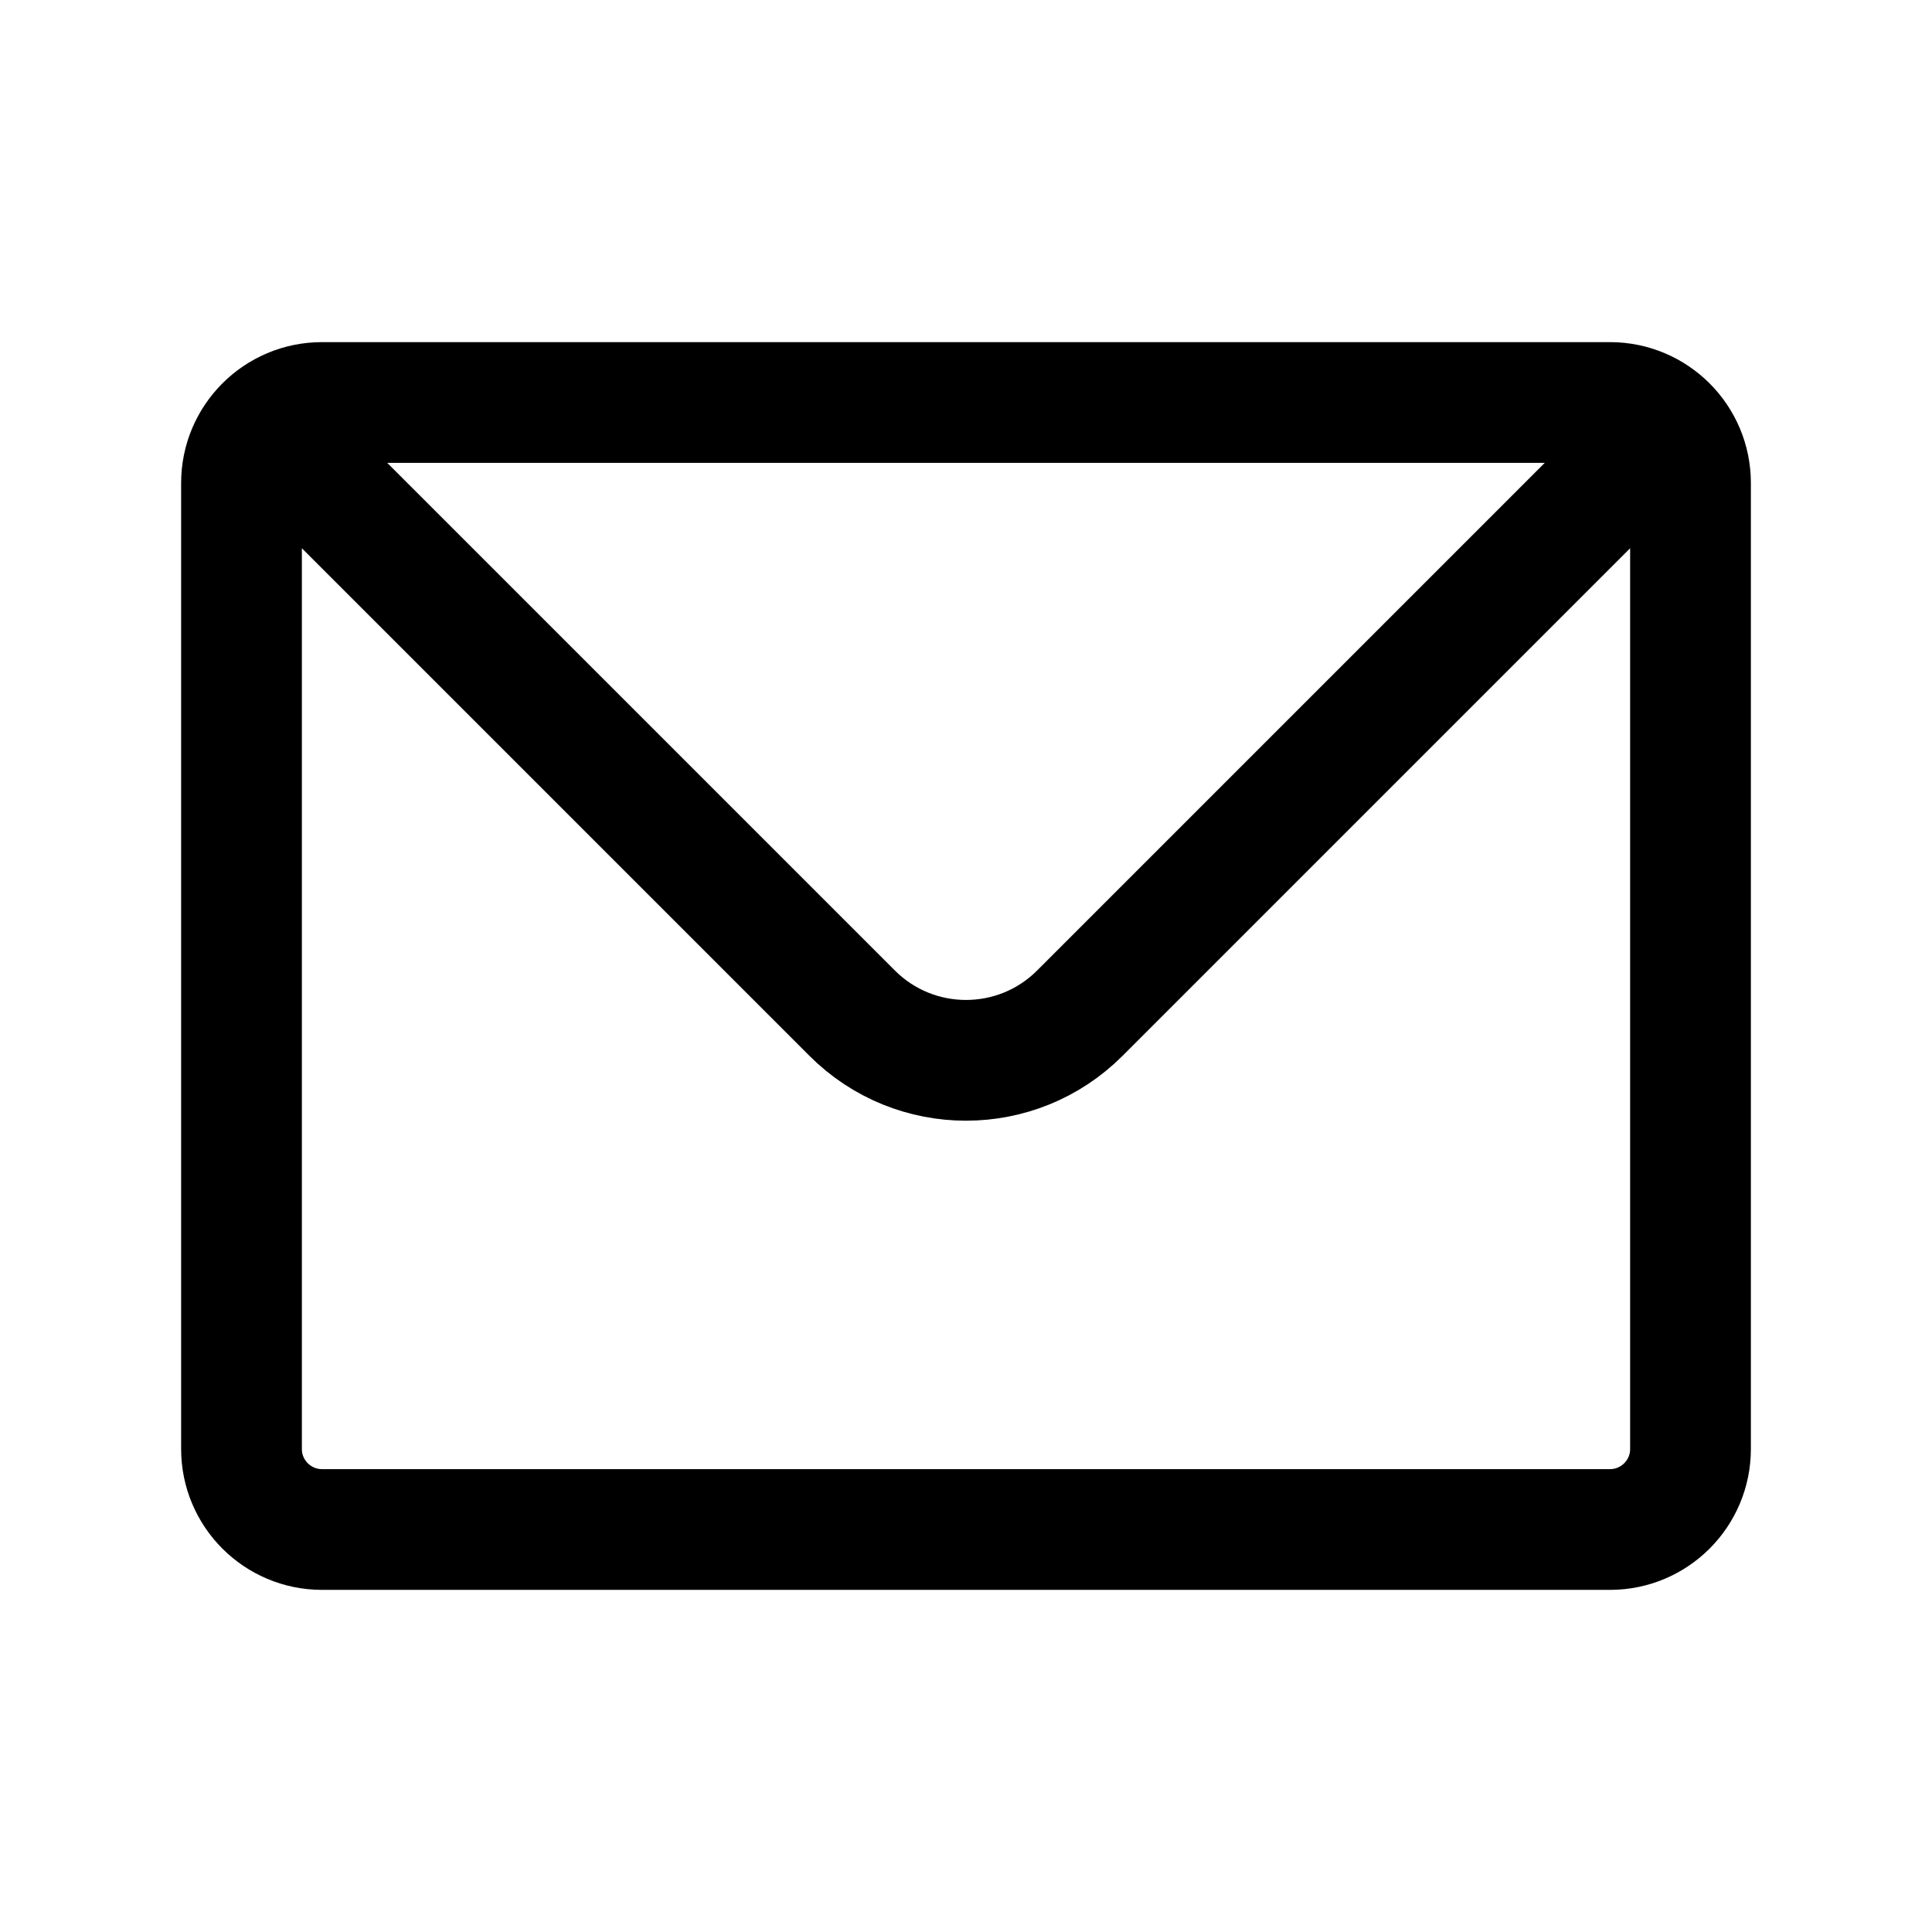
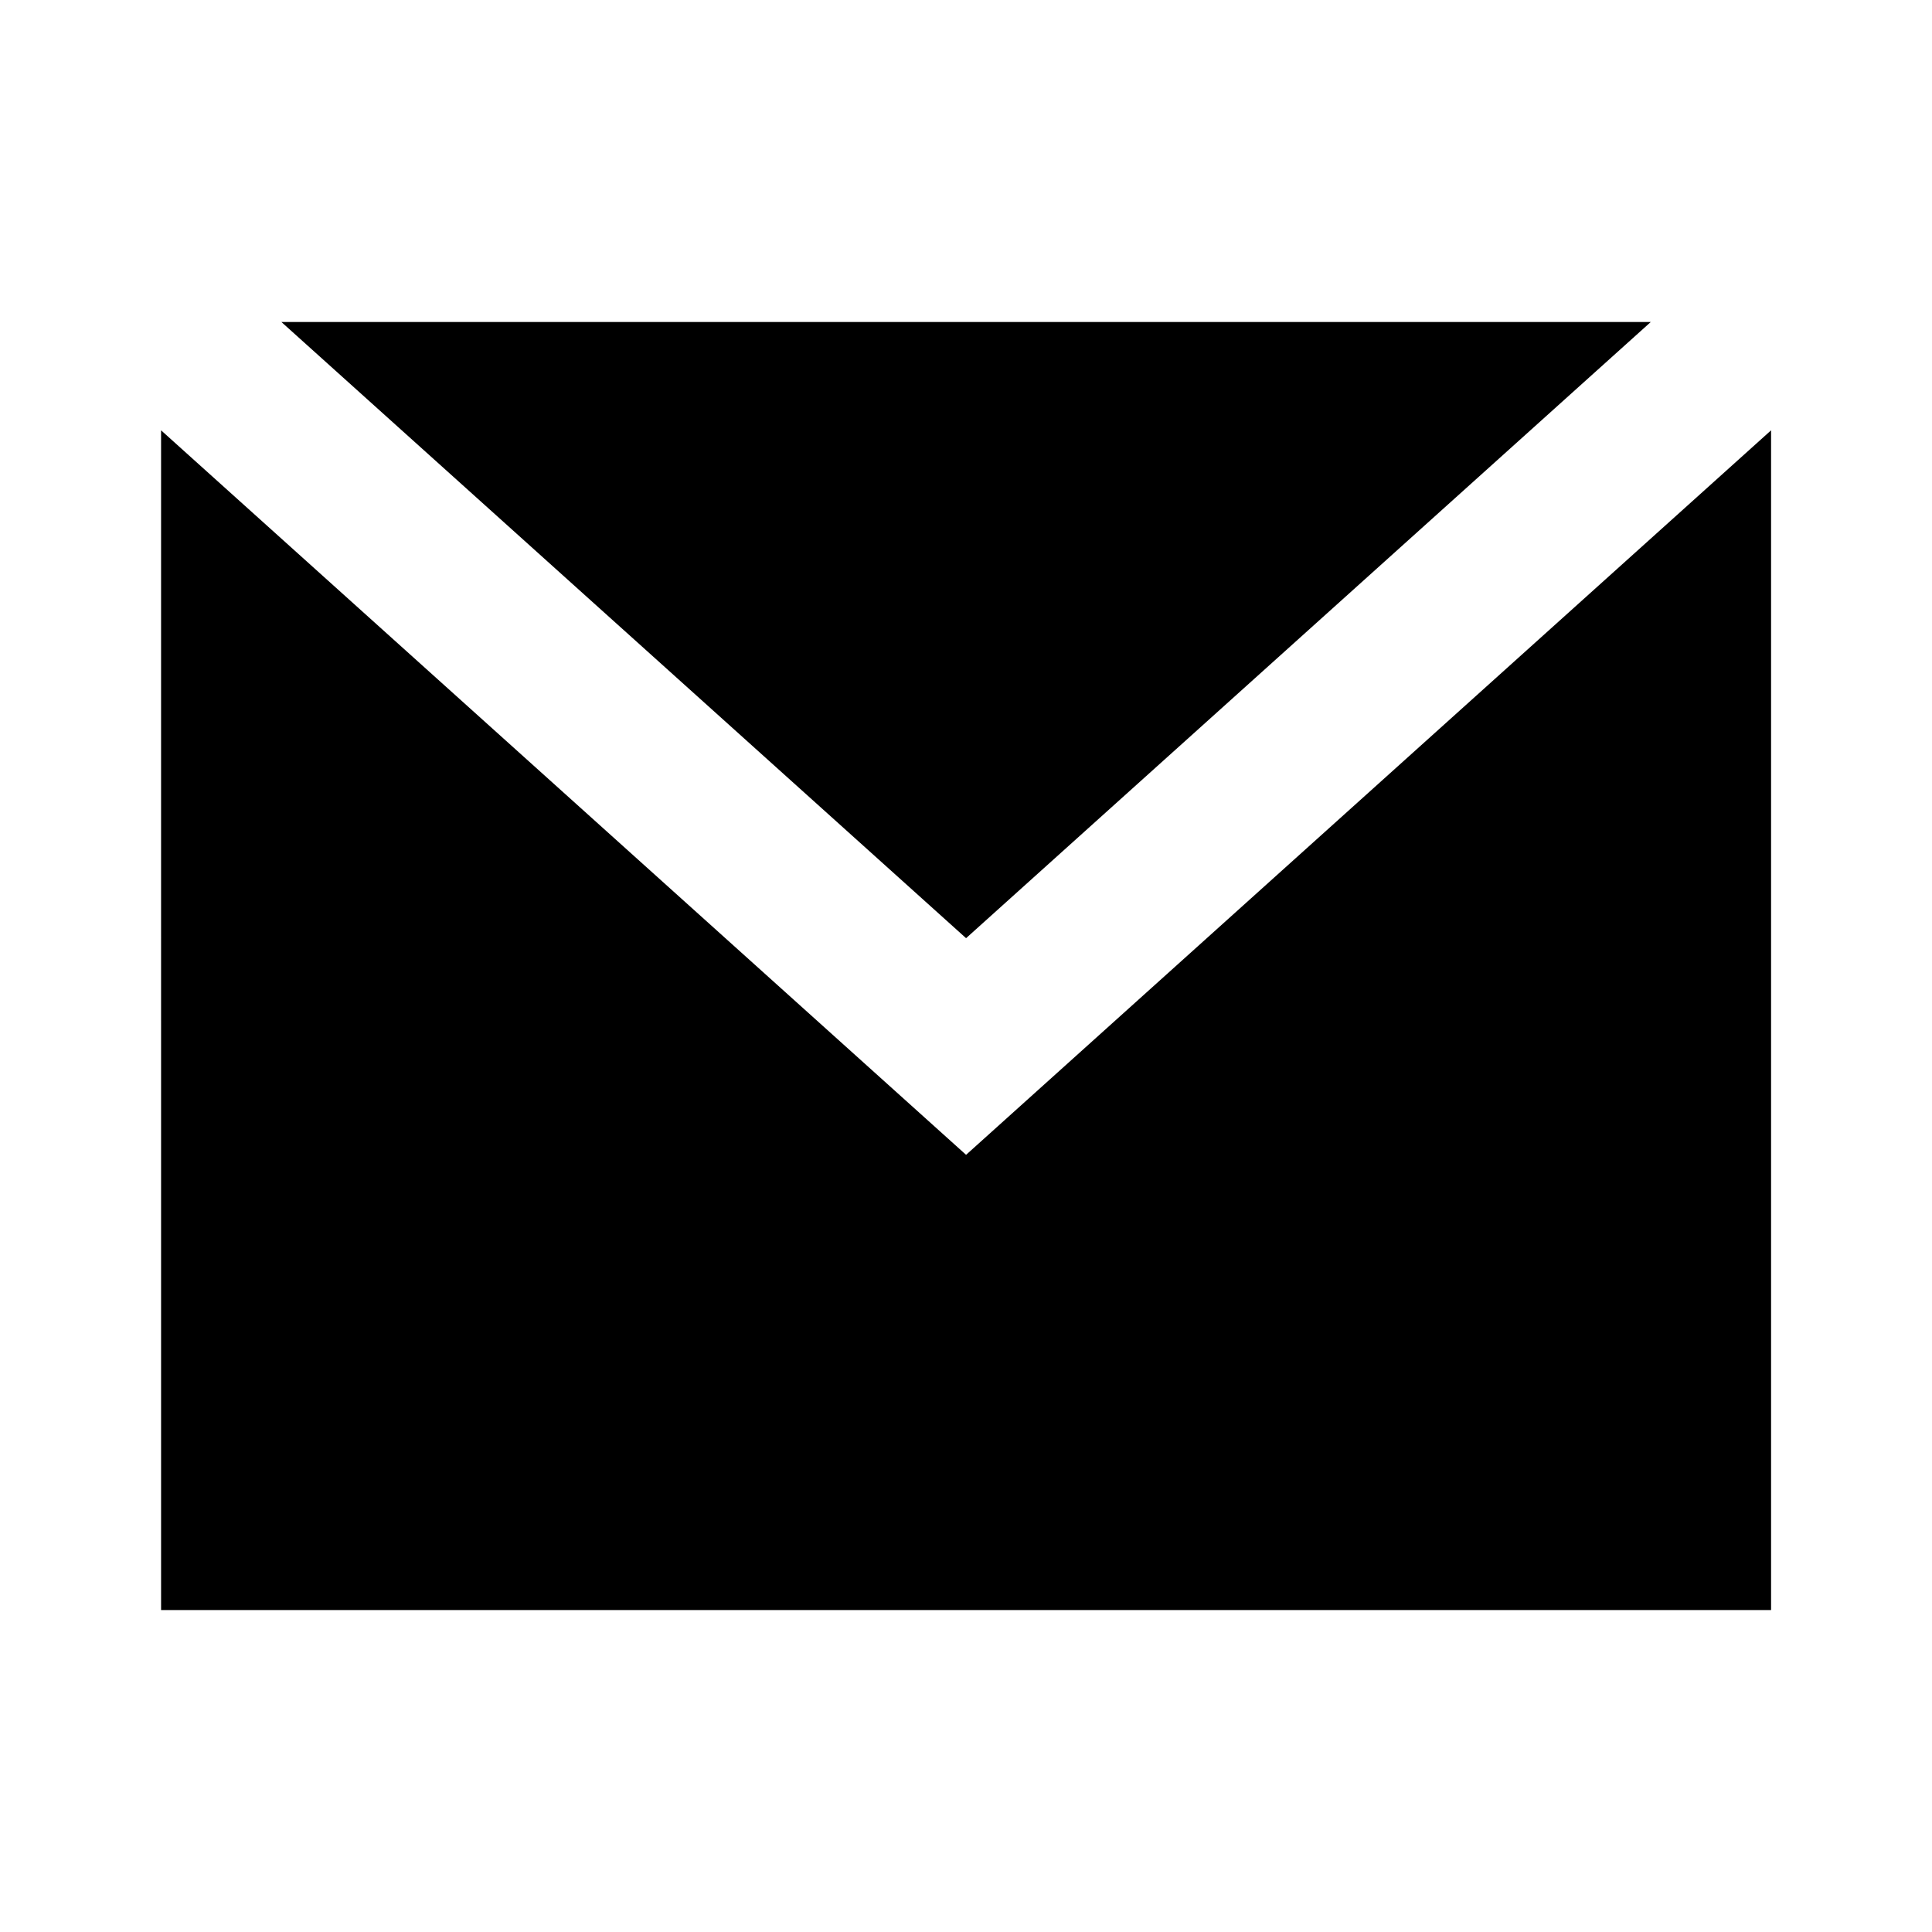
- <svg xmlns="http://www.w3.org/2000/svg" width="800px" height="800px" viewBox="0 0 24 24" fill="none">
-   <path d="M3.293 5.293C3.474 5.112 3.724 5 4 5H20C20.276 5 20.526 5.112 20.707 5.293M3.293 5.293C3.112 5.474 3 5.724 3 6V18C3 18.552 3.448 19 4 19H20C20.552 19 21 18.552 21 18V6C21 5.724 20.888 5.474 20.707 5.293M3.293 5.293L10.586 12.586C11.367 13.367 12.633 13.367 13.414 12.586L20.707 5.293" stroke="#000000" stroke-width="1.5" stroke-linecap="round" stroke-linejoin="round" />
+ <svg xmlns="http://www.w3.org/2000/svg" width="800px" height="800px" viewBox="0 0 512 512" version="1.1">
+   <g id="Page-1" stroke="none" stroke-width="1" fill-rule="evenodd">
+     <g id="mail-filled-white" fill="#000000" transform="translate(42.68667, 85.33933)">
+       <path d="M3.55271368e-14,28.7 L213.334,220.701 L426.667,28.701 L426.667,341.334 L0.001,341.334 L3.55271368e-14,28.7 Z M394.776,1.42108547e-14 L213.334,163.286 L31.89,1.42108547e-14 L394.776,1.42108547e-14 Z" id="Combined-Shape">
+ 
+       </path>
+     </g>
+   </g>
</svg>
